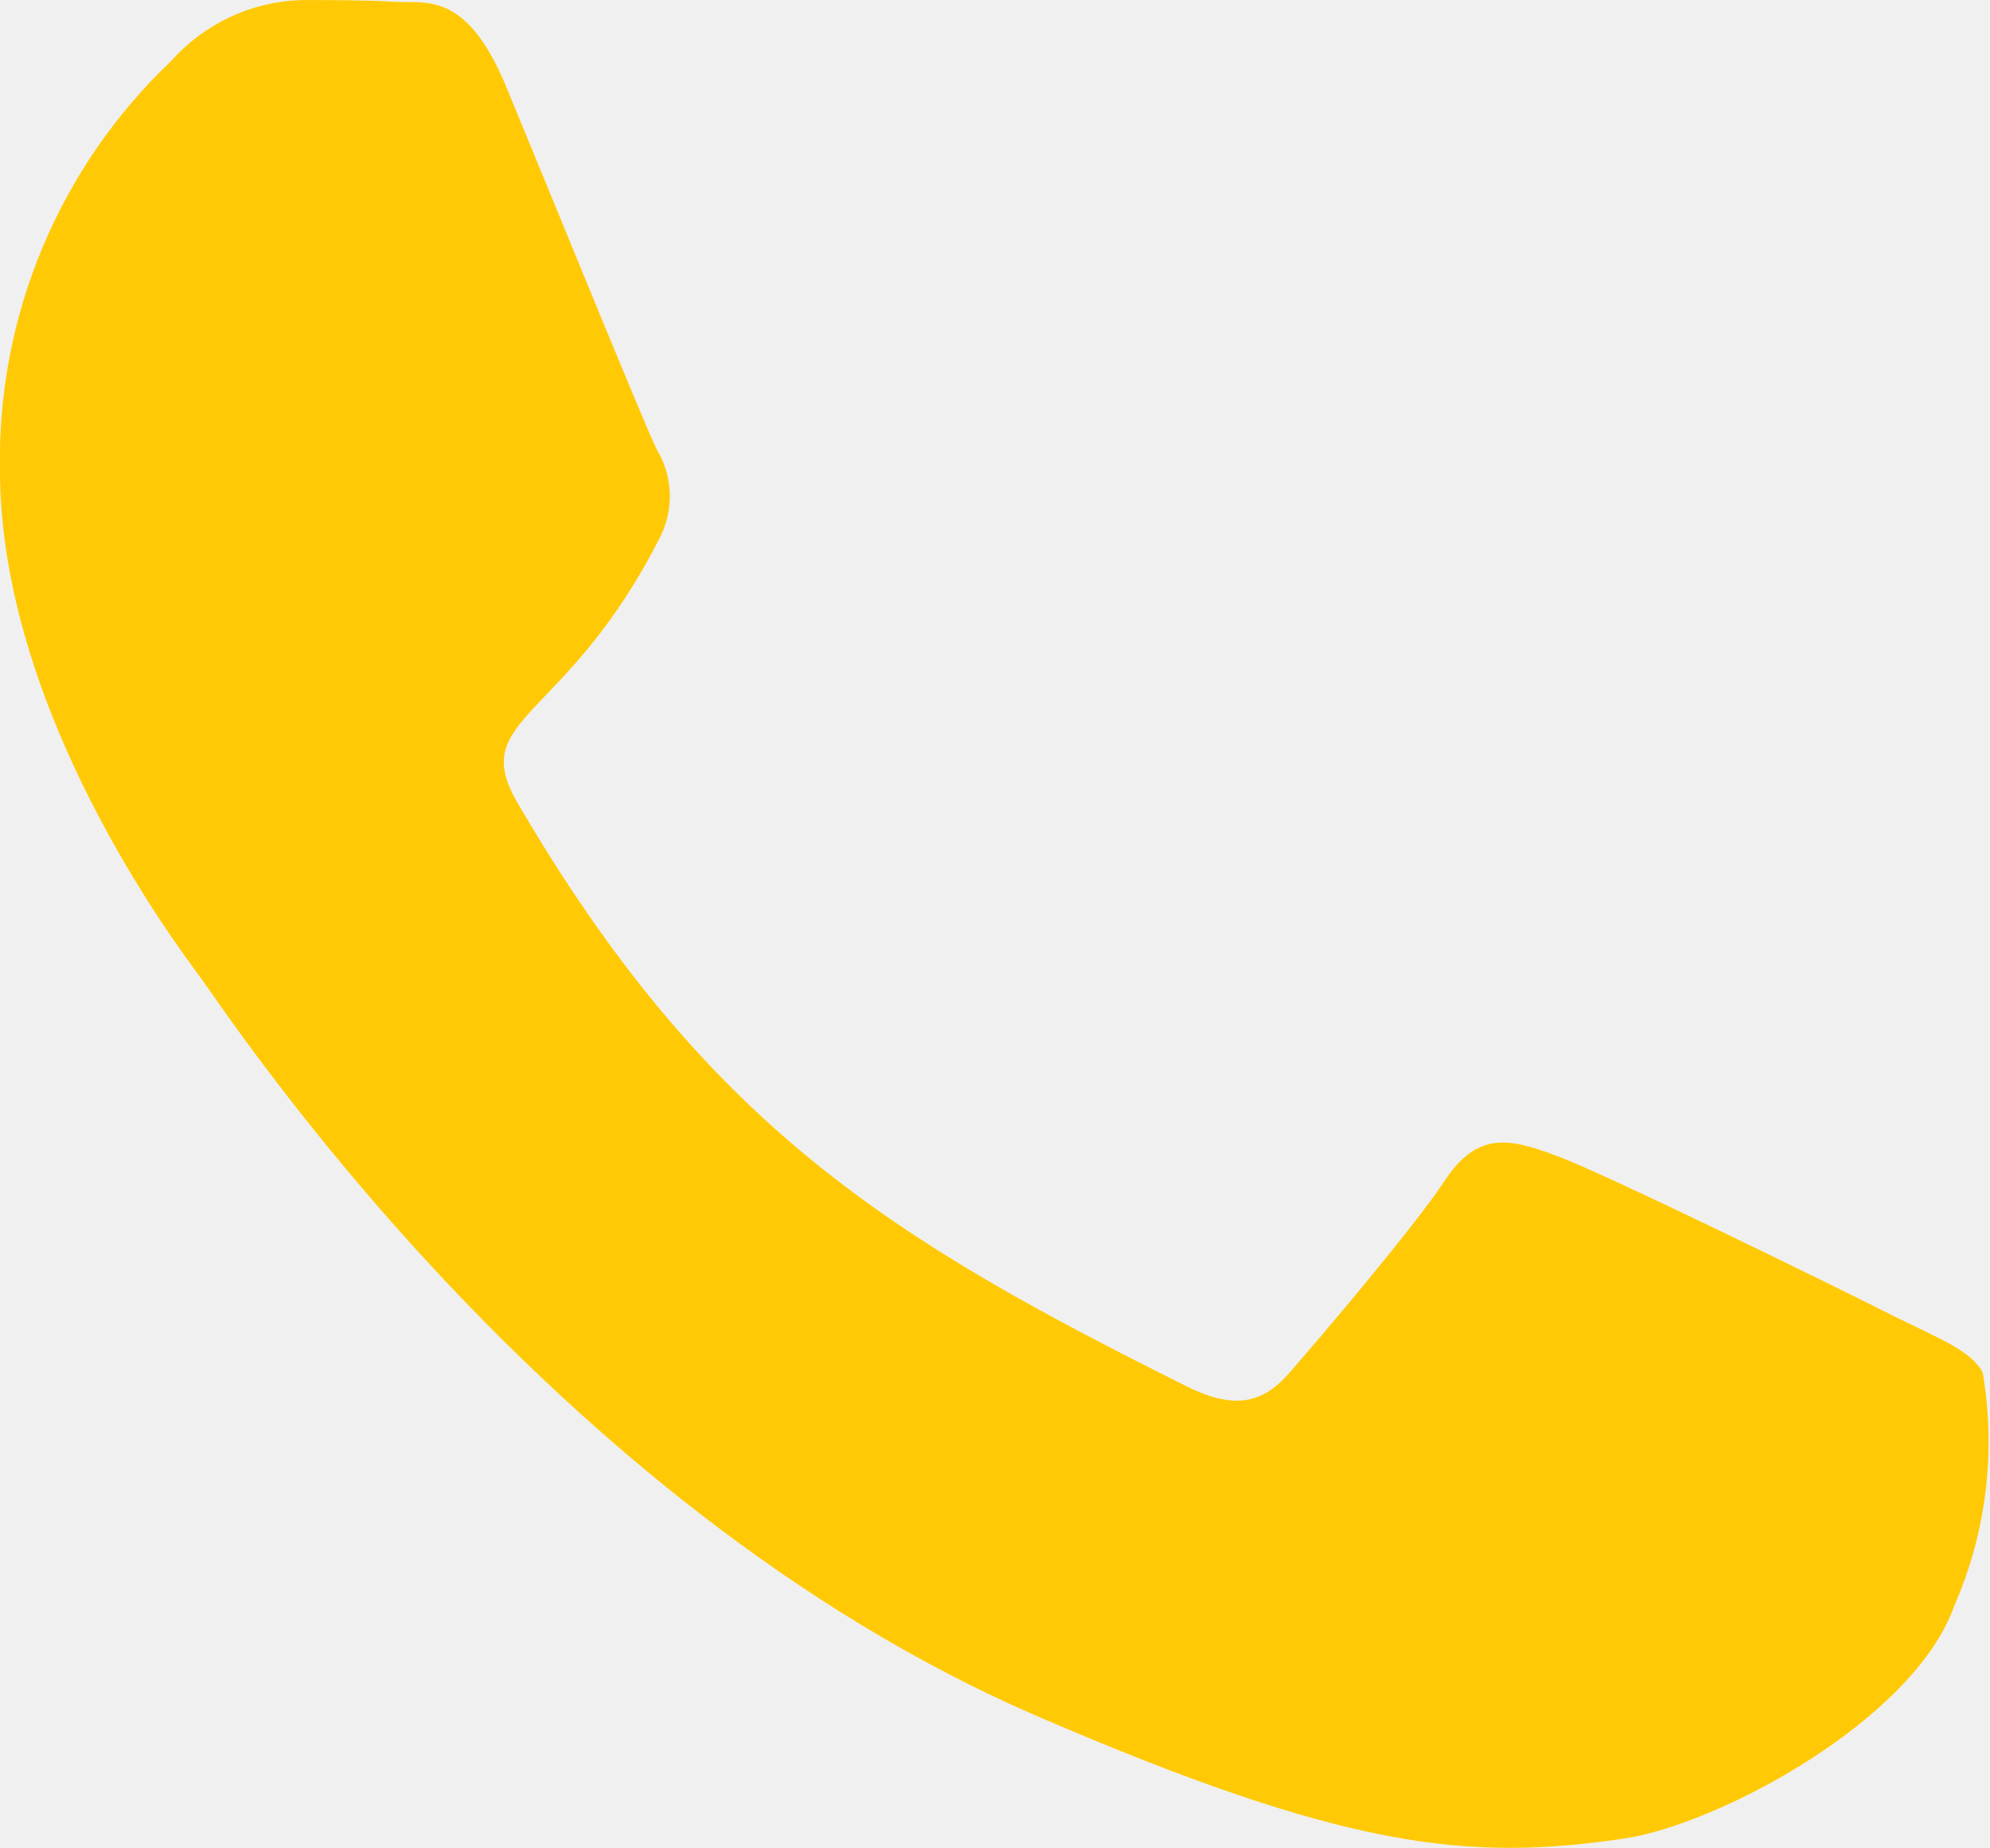
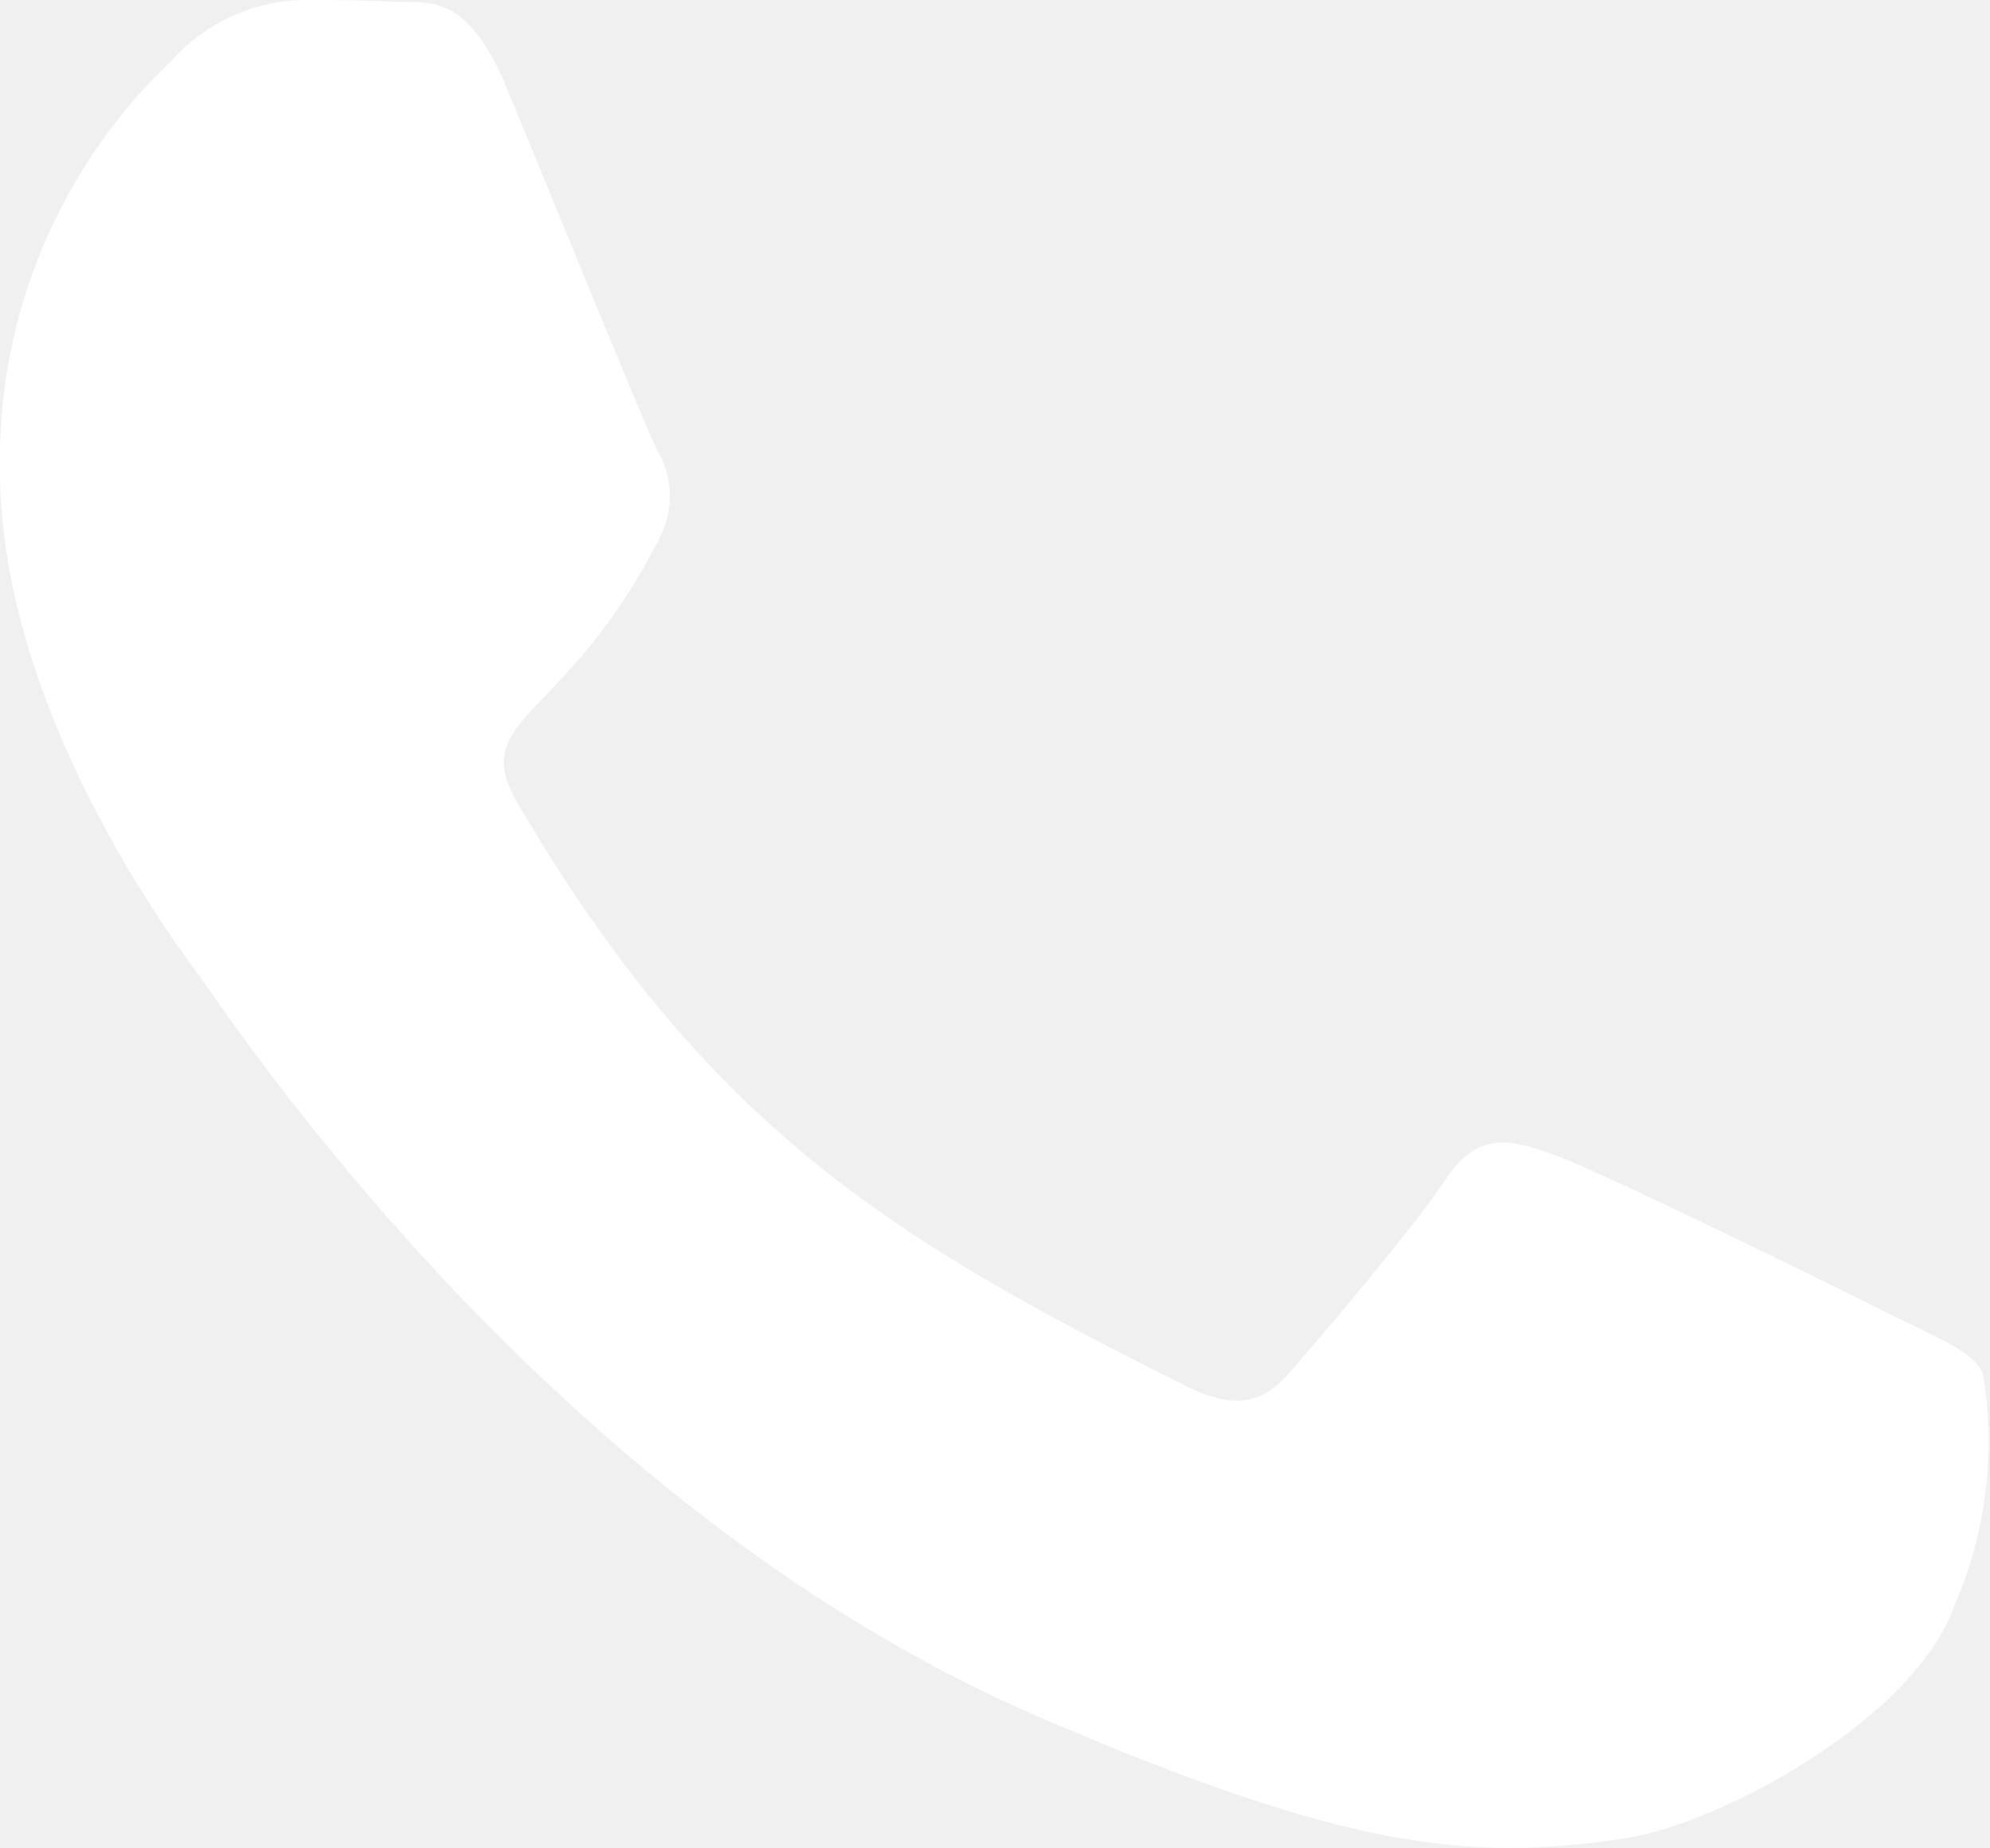
<svg xmlns="http://www.w3.org/2000/svg" width="34.568" height="32.106" viewBox="0 0 34.568 32.106">
-   <path id="Icon_awesome-whatsapp" data-name="Icon awesome-whatsapp" d="M44.524,37.681c-.843-.429-5.03-2.484-5.812-2.76-.782-.291-1.349-.429-1.917.429s-2.193,2.76-2.7,3.343c-.491.567-1,.644-1.84.215-5-2.5-8.281-4.462-11.578-10.121-.874-1.5.874-1.4,2.5-4.646a1.576,1.576,0,0,0-.077-1.487c-.215-.429-1.917-4.616-2.622-6.318-.69-1.656-1.4-1.426-1.917-1.457-.491-.031-1.058-.031-1.625-.031a3.151,3.151,0,0,0-2.27,1.058,9.559,9.559,0,0,0-2.975,7.1c0,4.186,3.052,8.235,3.466,8.8.429.567,6,9.155,14.537,12.851,5.4,2.331,7.514,2.53,10.213,2.132,1.641-.245,5.03-2.055,5.735-4.048a7.114,7.114,0,0,0,.491-4.048C45.934,38.31,45.367,38.1,44.524,37.681Z" transform="translate(-11.692 -14.847)" fill="#ffca05" />
+   <path id="Icon_awesome-whatsapp" data-name="Icon awesome-whatsapp" d="M44.524,37.681c-.843-.429-5.03-2.484-5.812-2.76-.782-.291-1.349-.429-1.917.429s-2.193,2.76-2.7,3.343c-.491.567-1,.644-1.84.215-5-2.5-8.281-4.462-11.578-10.121-.874-1.5.874-1.4,2.5-4.646a1.576,1.576,0,0,0-.077-1.487c-.215-.429-1.917-4.616-2.622-6.318-.69-1.656-1.4-1.426-1.917-1.457-.491-.031-1.058-.031-1.625-.031a3.151,3.151,0,0,0-2.27,1.058,9.559,9.559,0,0,0-2.975,7.1c0,4.186,3.052,8.235,3.466,8.8.429.567,6,9.155,14.537,12.851,5.4,2.331,7.514,2.53,10.213,2.132,1.641-.245,5.03-2.055,5.735-4.048a7.114,7.114,0,0,0,.491-4.048C45.934,38.31,45.367,38.1,44.524,37.681Z" transform="translate(-11.692 -14.847)" fill="#ffffff" />
</svg>
